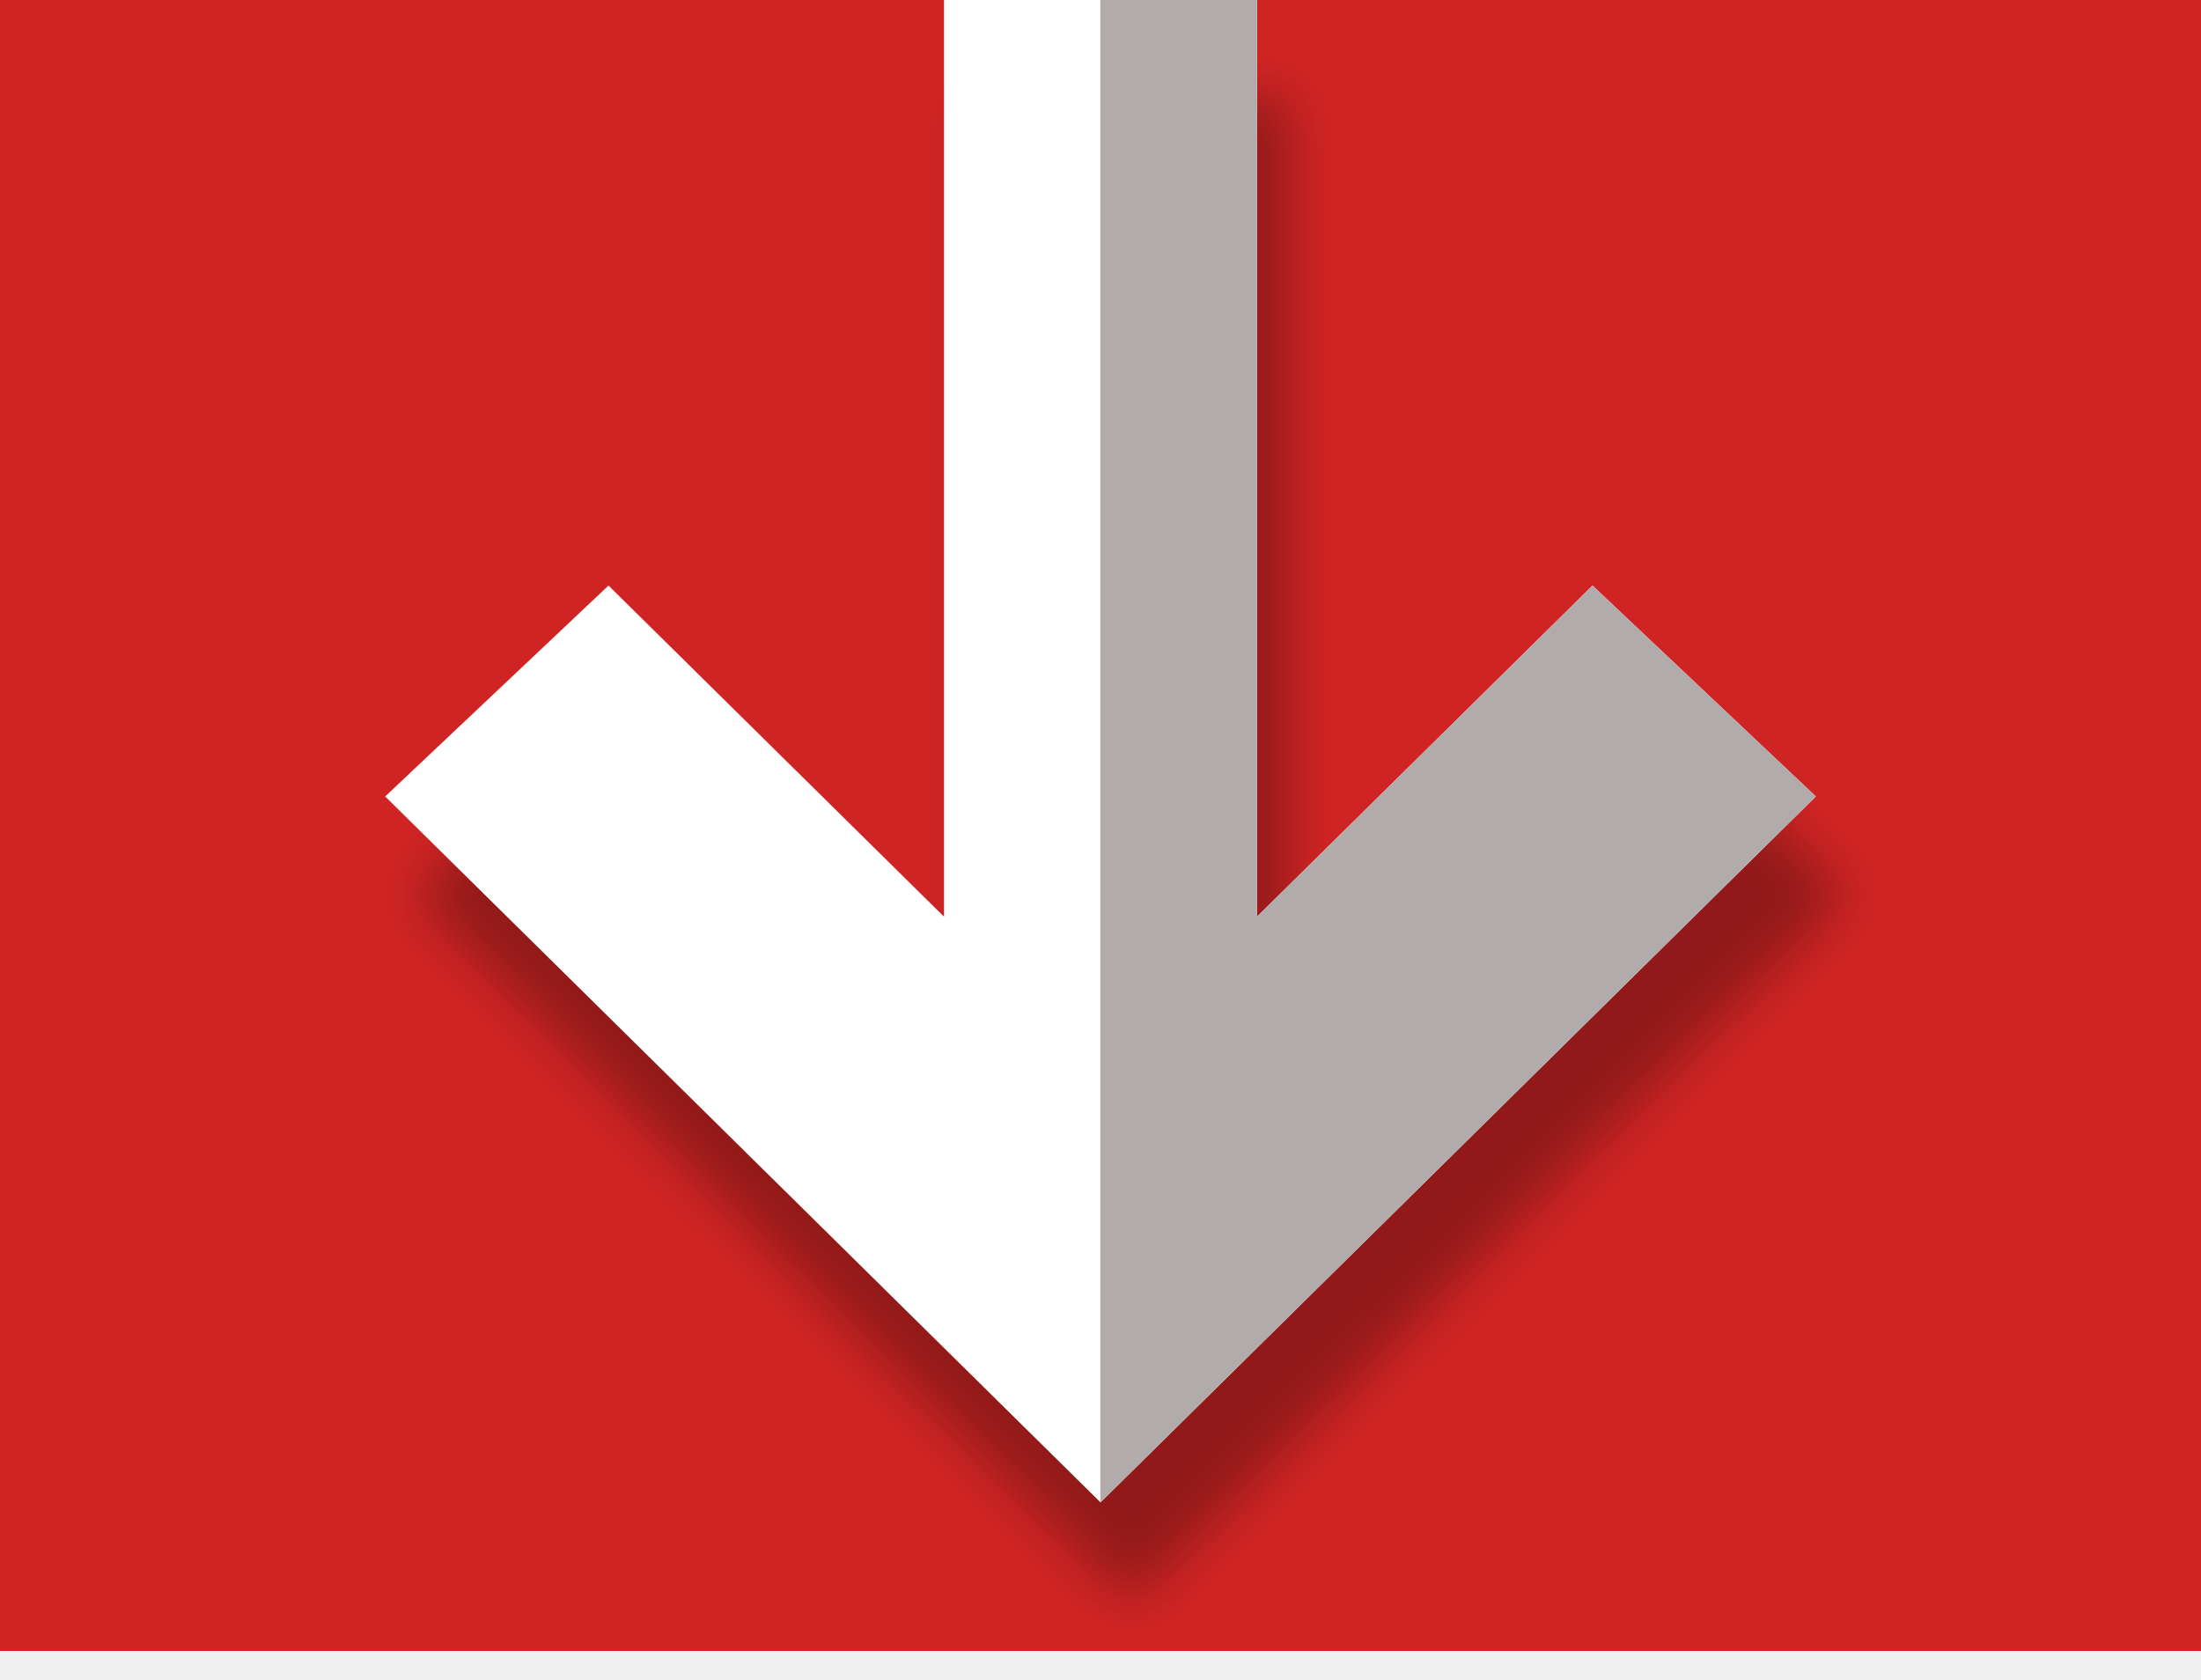
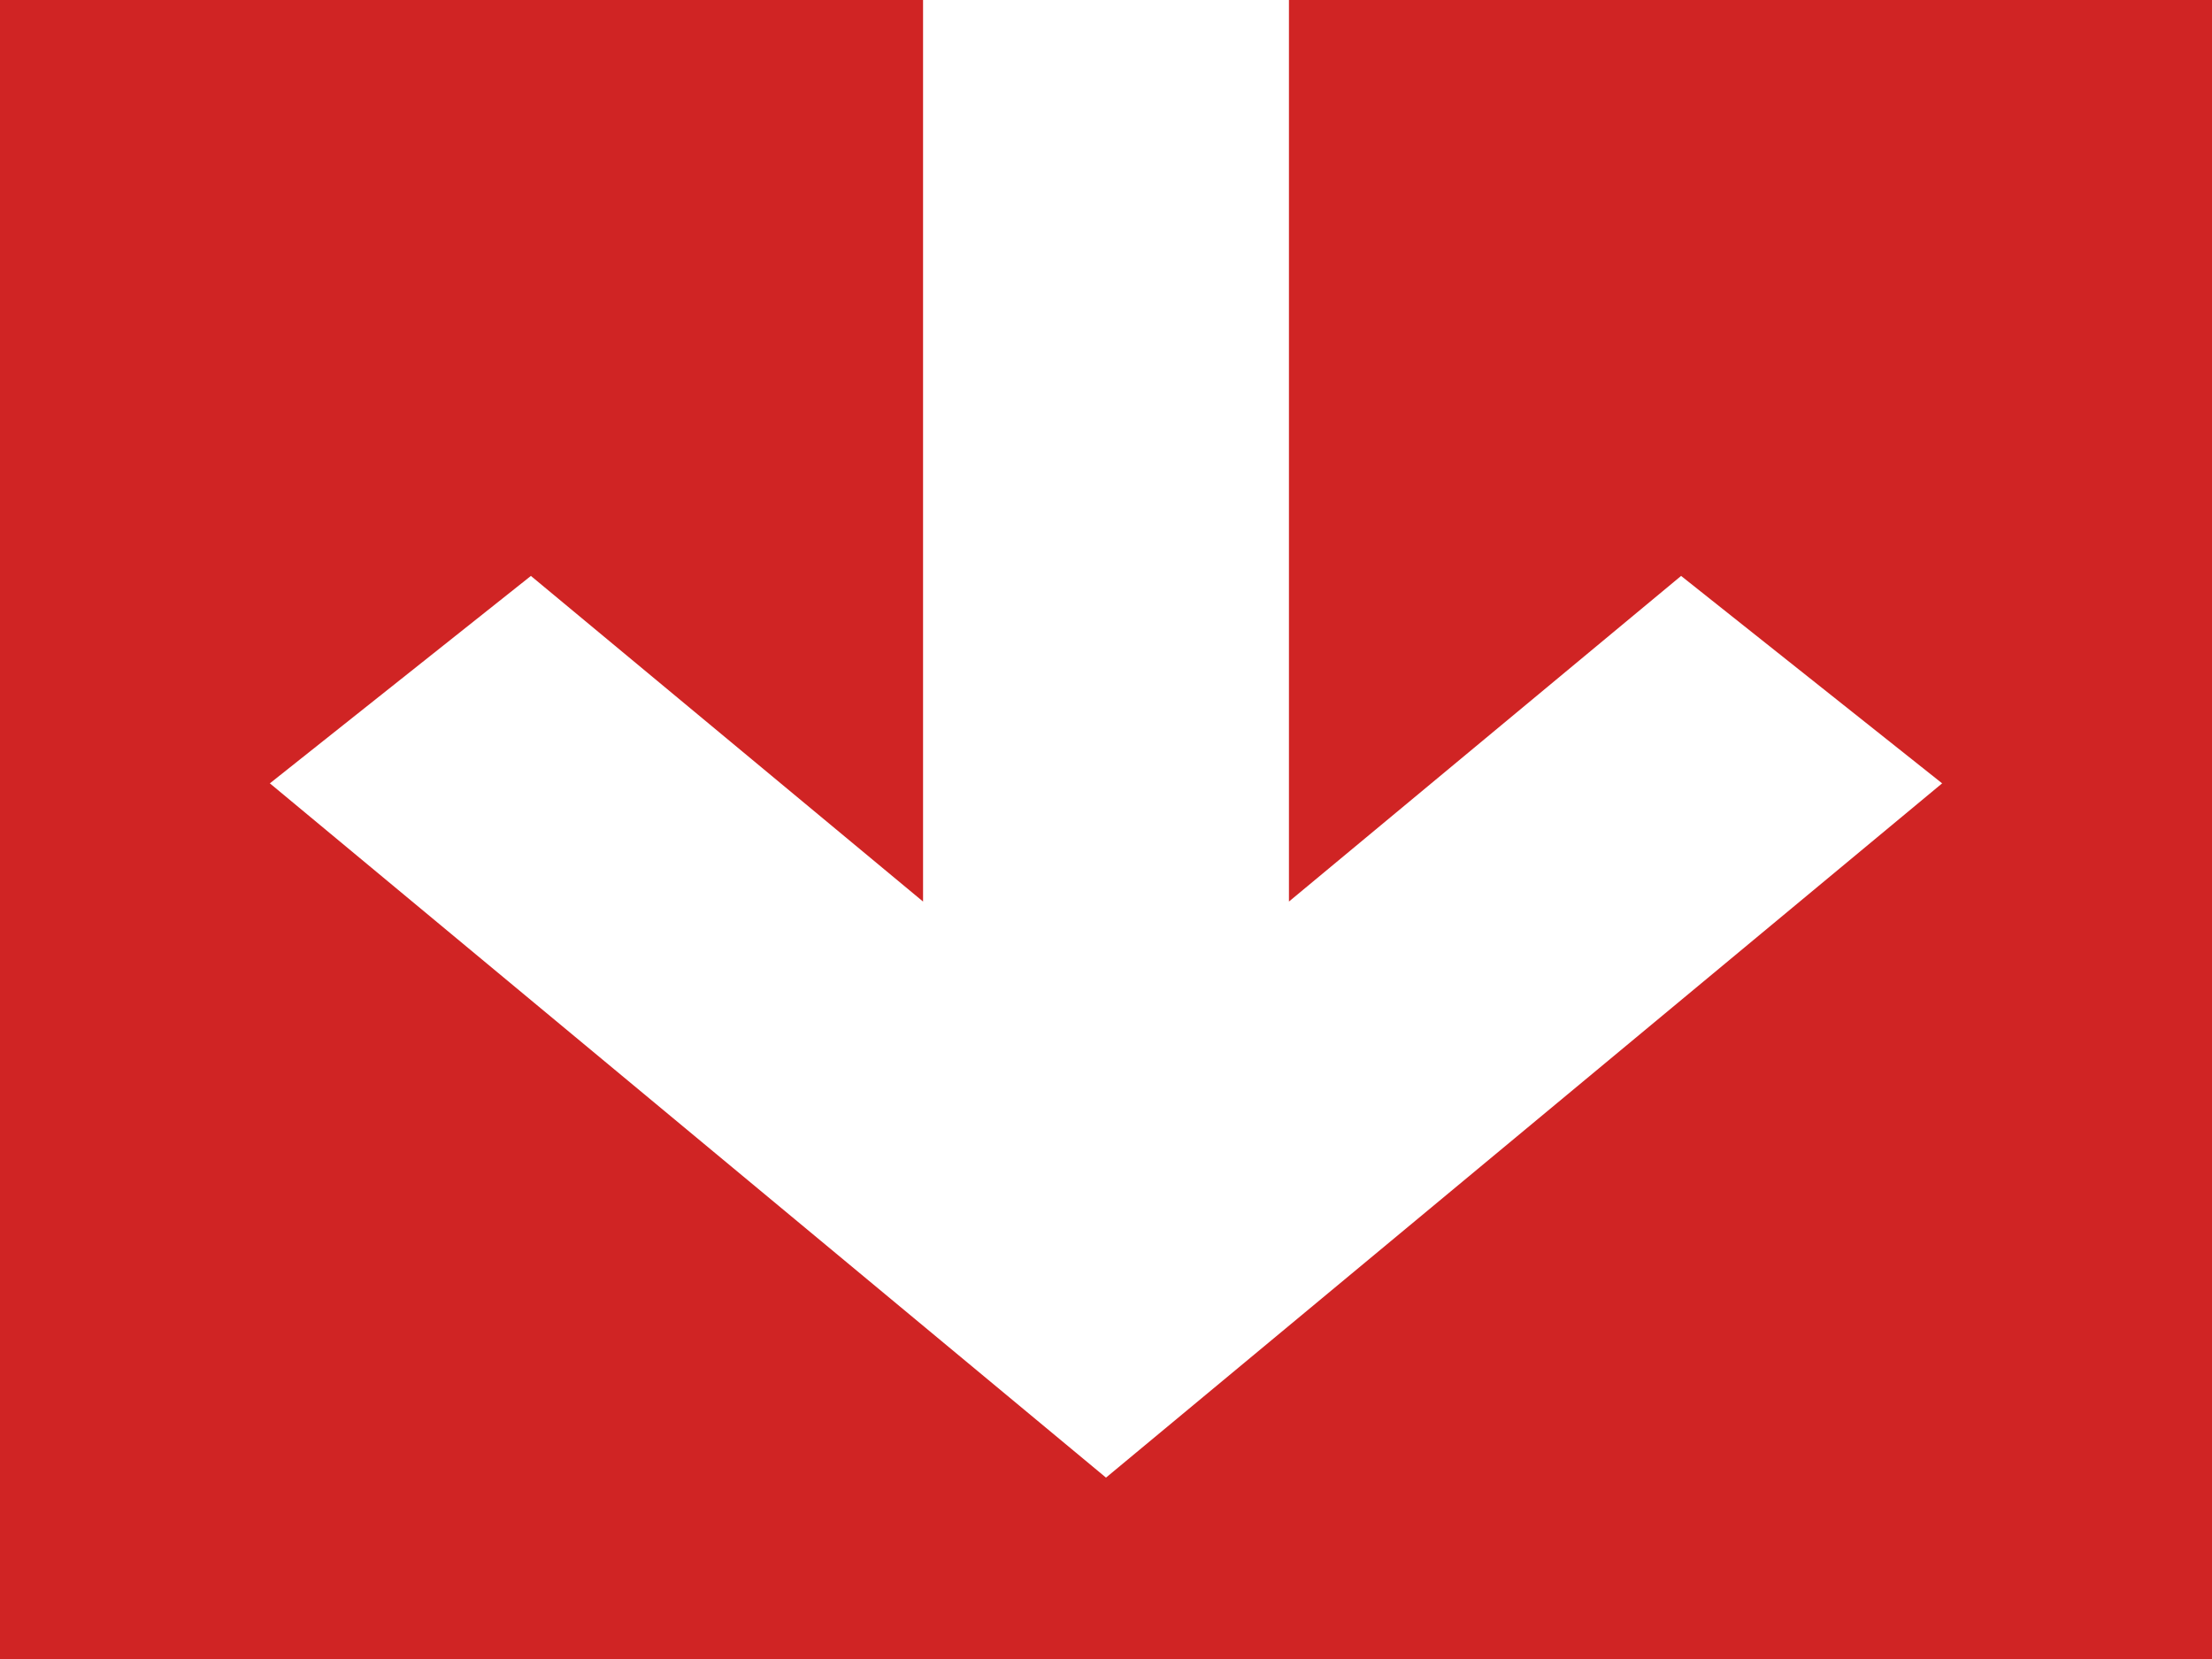
- <svg xmlns="http://www.w3.org/2000/svg" fill="none" version="1.1" width="2000" height="1526" viewBox="0 0 2000 1526">
-   <defs>
-     <filter id="master_svg0_34_0614" filterUnits="objectBoundingBox" color-interpolation-filters="sRGB" x="-0.052" y="-0.005" width="1.148" height="1.141">
-       <feFlood flood-opacity="0" result="BackgroundImageFix" />
-       <feColorMatrix in="SourceAlpha" type="matrix" values="0 0 0 0 0 0 0 0 0 0 0 0 0 0 0 0 0 0 127 0" />
-       <feOffset dy="89" dx="28" />
-       <feGaussianBlur stdDeviation="24" />
-       <feColorMatrix type="matrix" values="0 0 0 0 0 0 0 0 0 0 0 0 0 0 0 0 0 0 0.3 0" />
-       <feBlend mode="normal" in2="BackgroundImageFix" result="effect1_dropShadow" />
-       <feBlend mode="normal" in="SourceGraphic" in2="effect1_dropShadow" result="shape" />
-     </filter>
-   </defs>
+ <svg xmlns="http://www.w3.org/2000/svg" fill="none" version="1.1" width="2000" height="1500" viewBox="0 0 2000 1500">
  <rect x="0" y="0" width="2000" height="1500" rx="0" fill="#D02424" fill-opacity="1" />
-   <g filter="url(#master_svg0_34_0614)">
-     <path d="M552.93,532.025L350,723.645L1000,1365L1650,723.645L1447.07,532.025L1142.22,832.845L1142.22,0L857.78,0L857.78,832.845L552.93,532.025Z" fill="#FFFFFF" fill-opacity="1" />
-     <g>
-       <path d="M999.792,1364.795L999.792,0L1142.22,0L1142.22,832.845L1447.07,532.025L1650,723.645L1000,1365L999.792,1364.795L999.792,1364.795Z" fill-rule="evenodd" fill="#B2ABAB" fill-opacity="1" />
-     </g>
-   </g>
+   <path d="M480.023,520.722L244,708.271L1000,1336L1756,708.271L1519.977,520.722L1165.413,815.151L1165.413,0L834.587,0L834.587,815.151L480.023,520.722Z" fill="#FFFFFF" fill-opacity="1" />
</svg>
